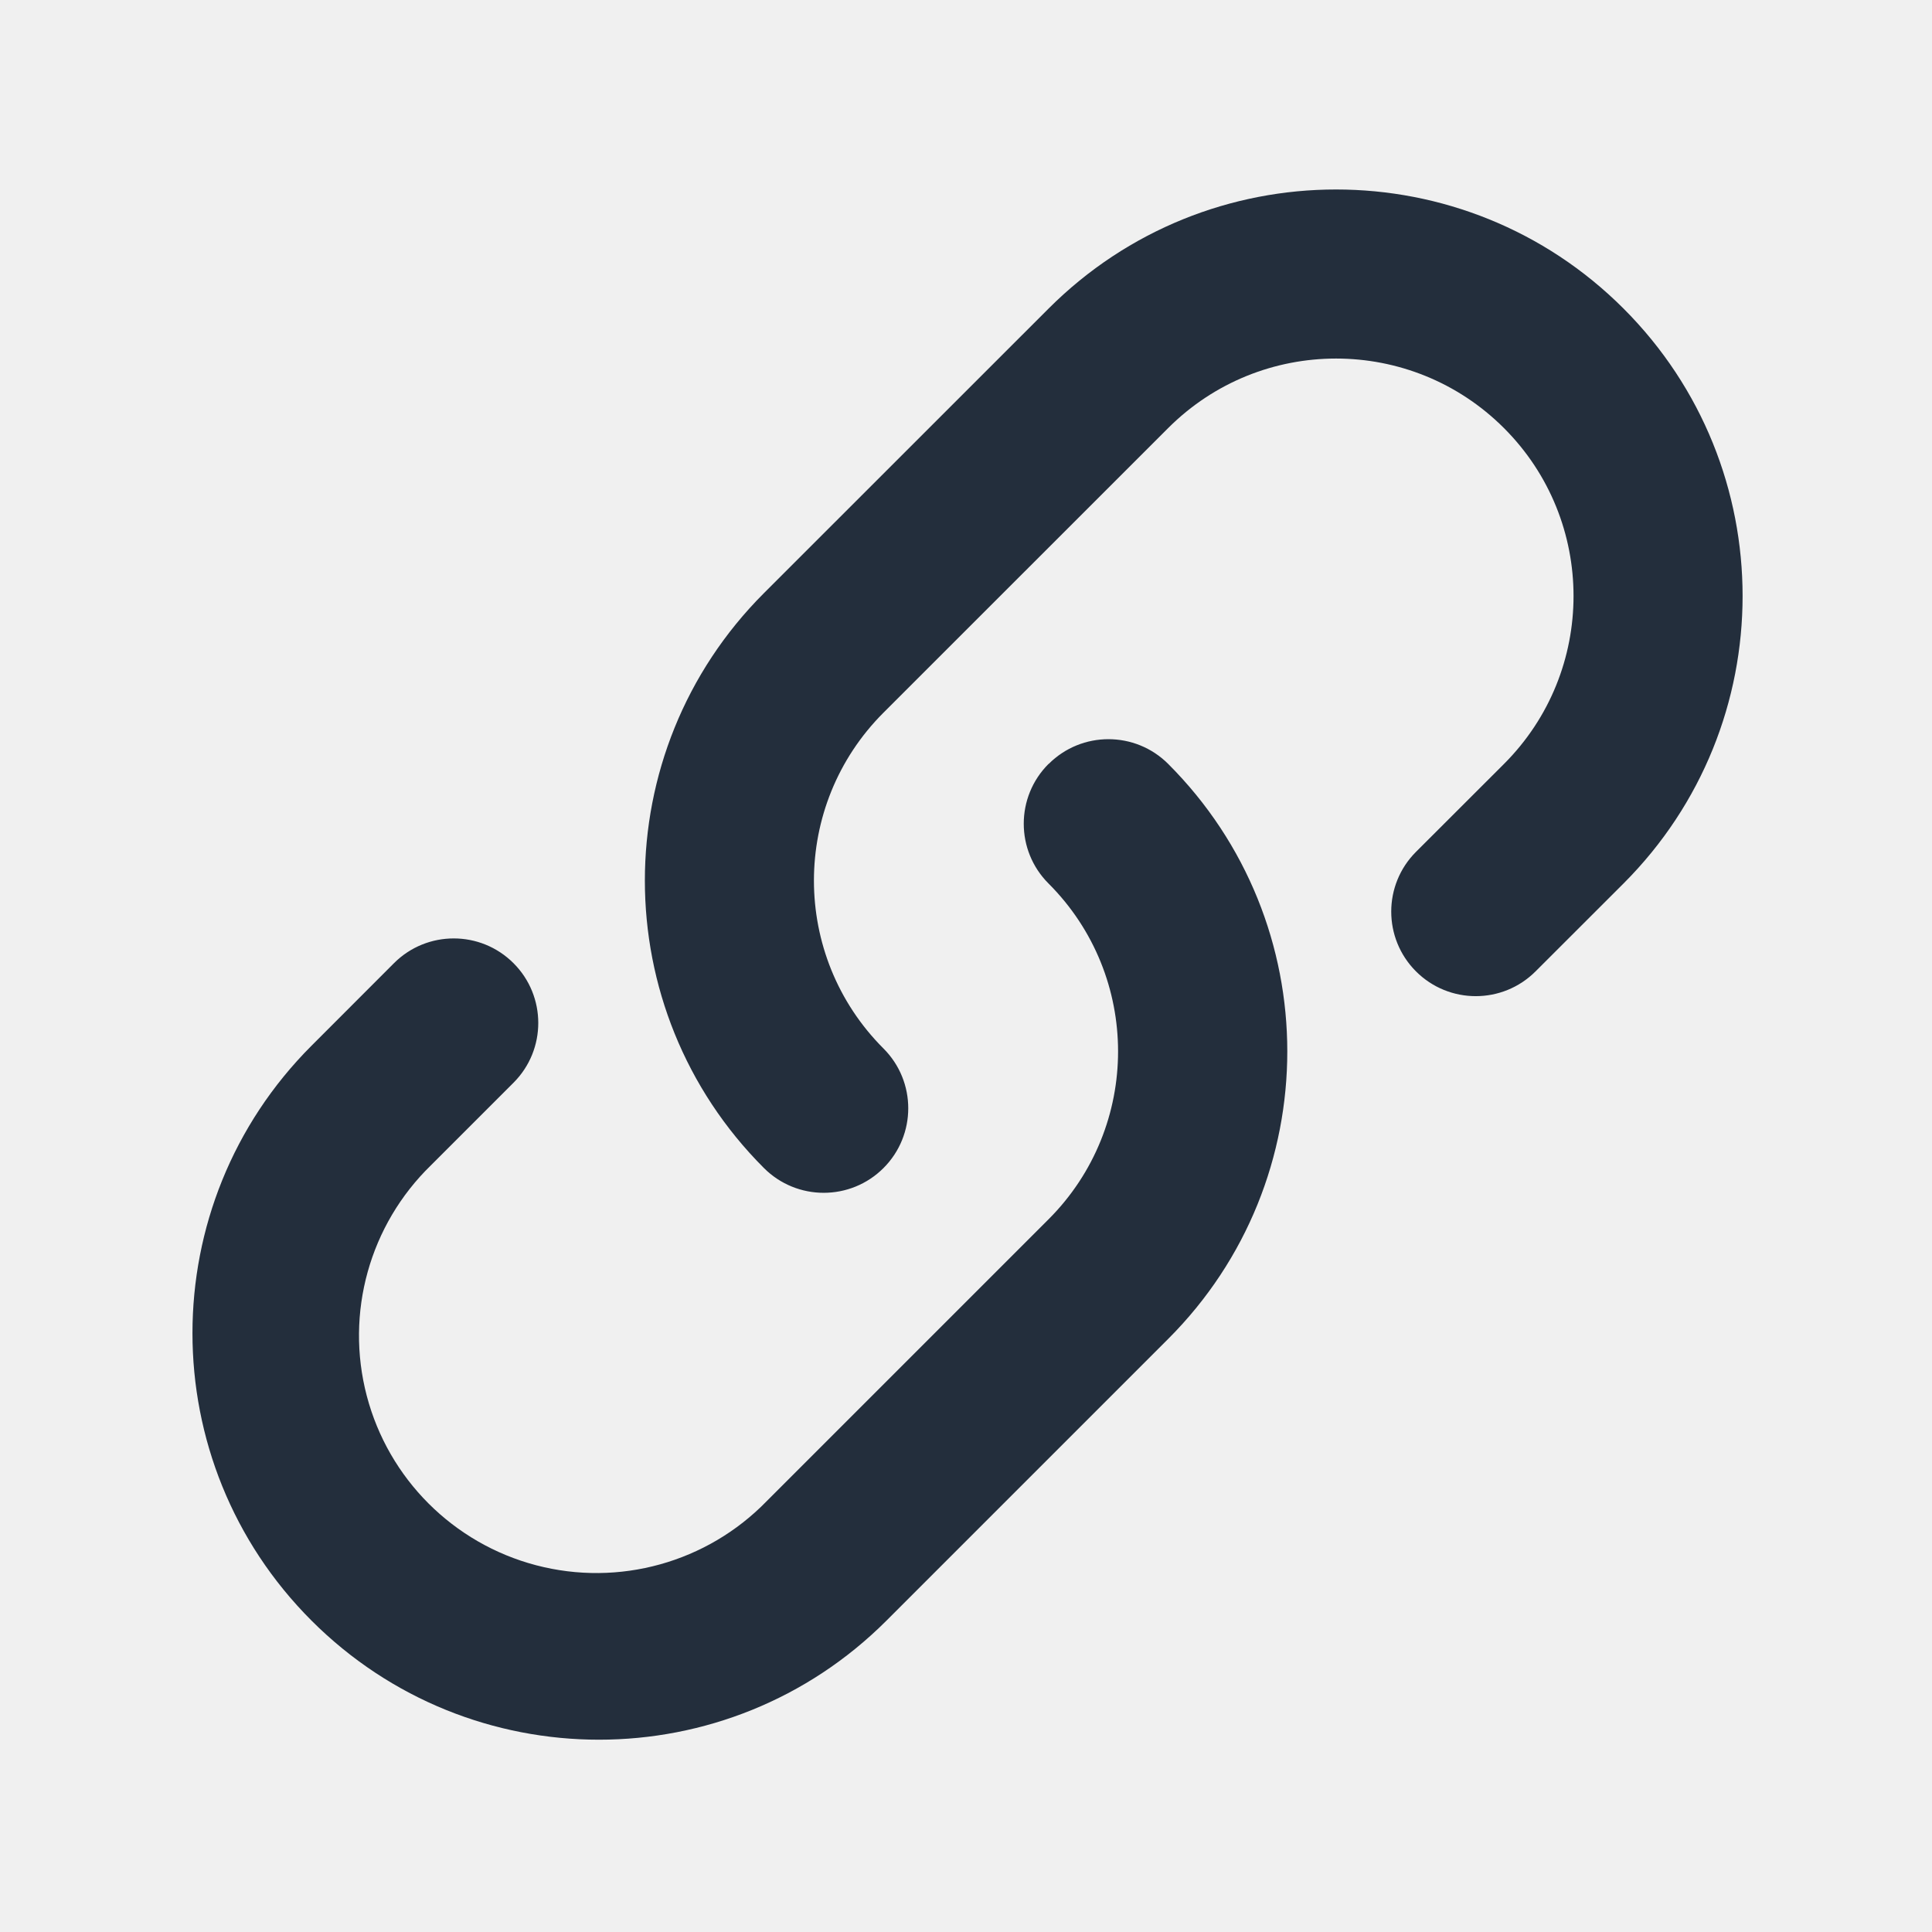
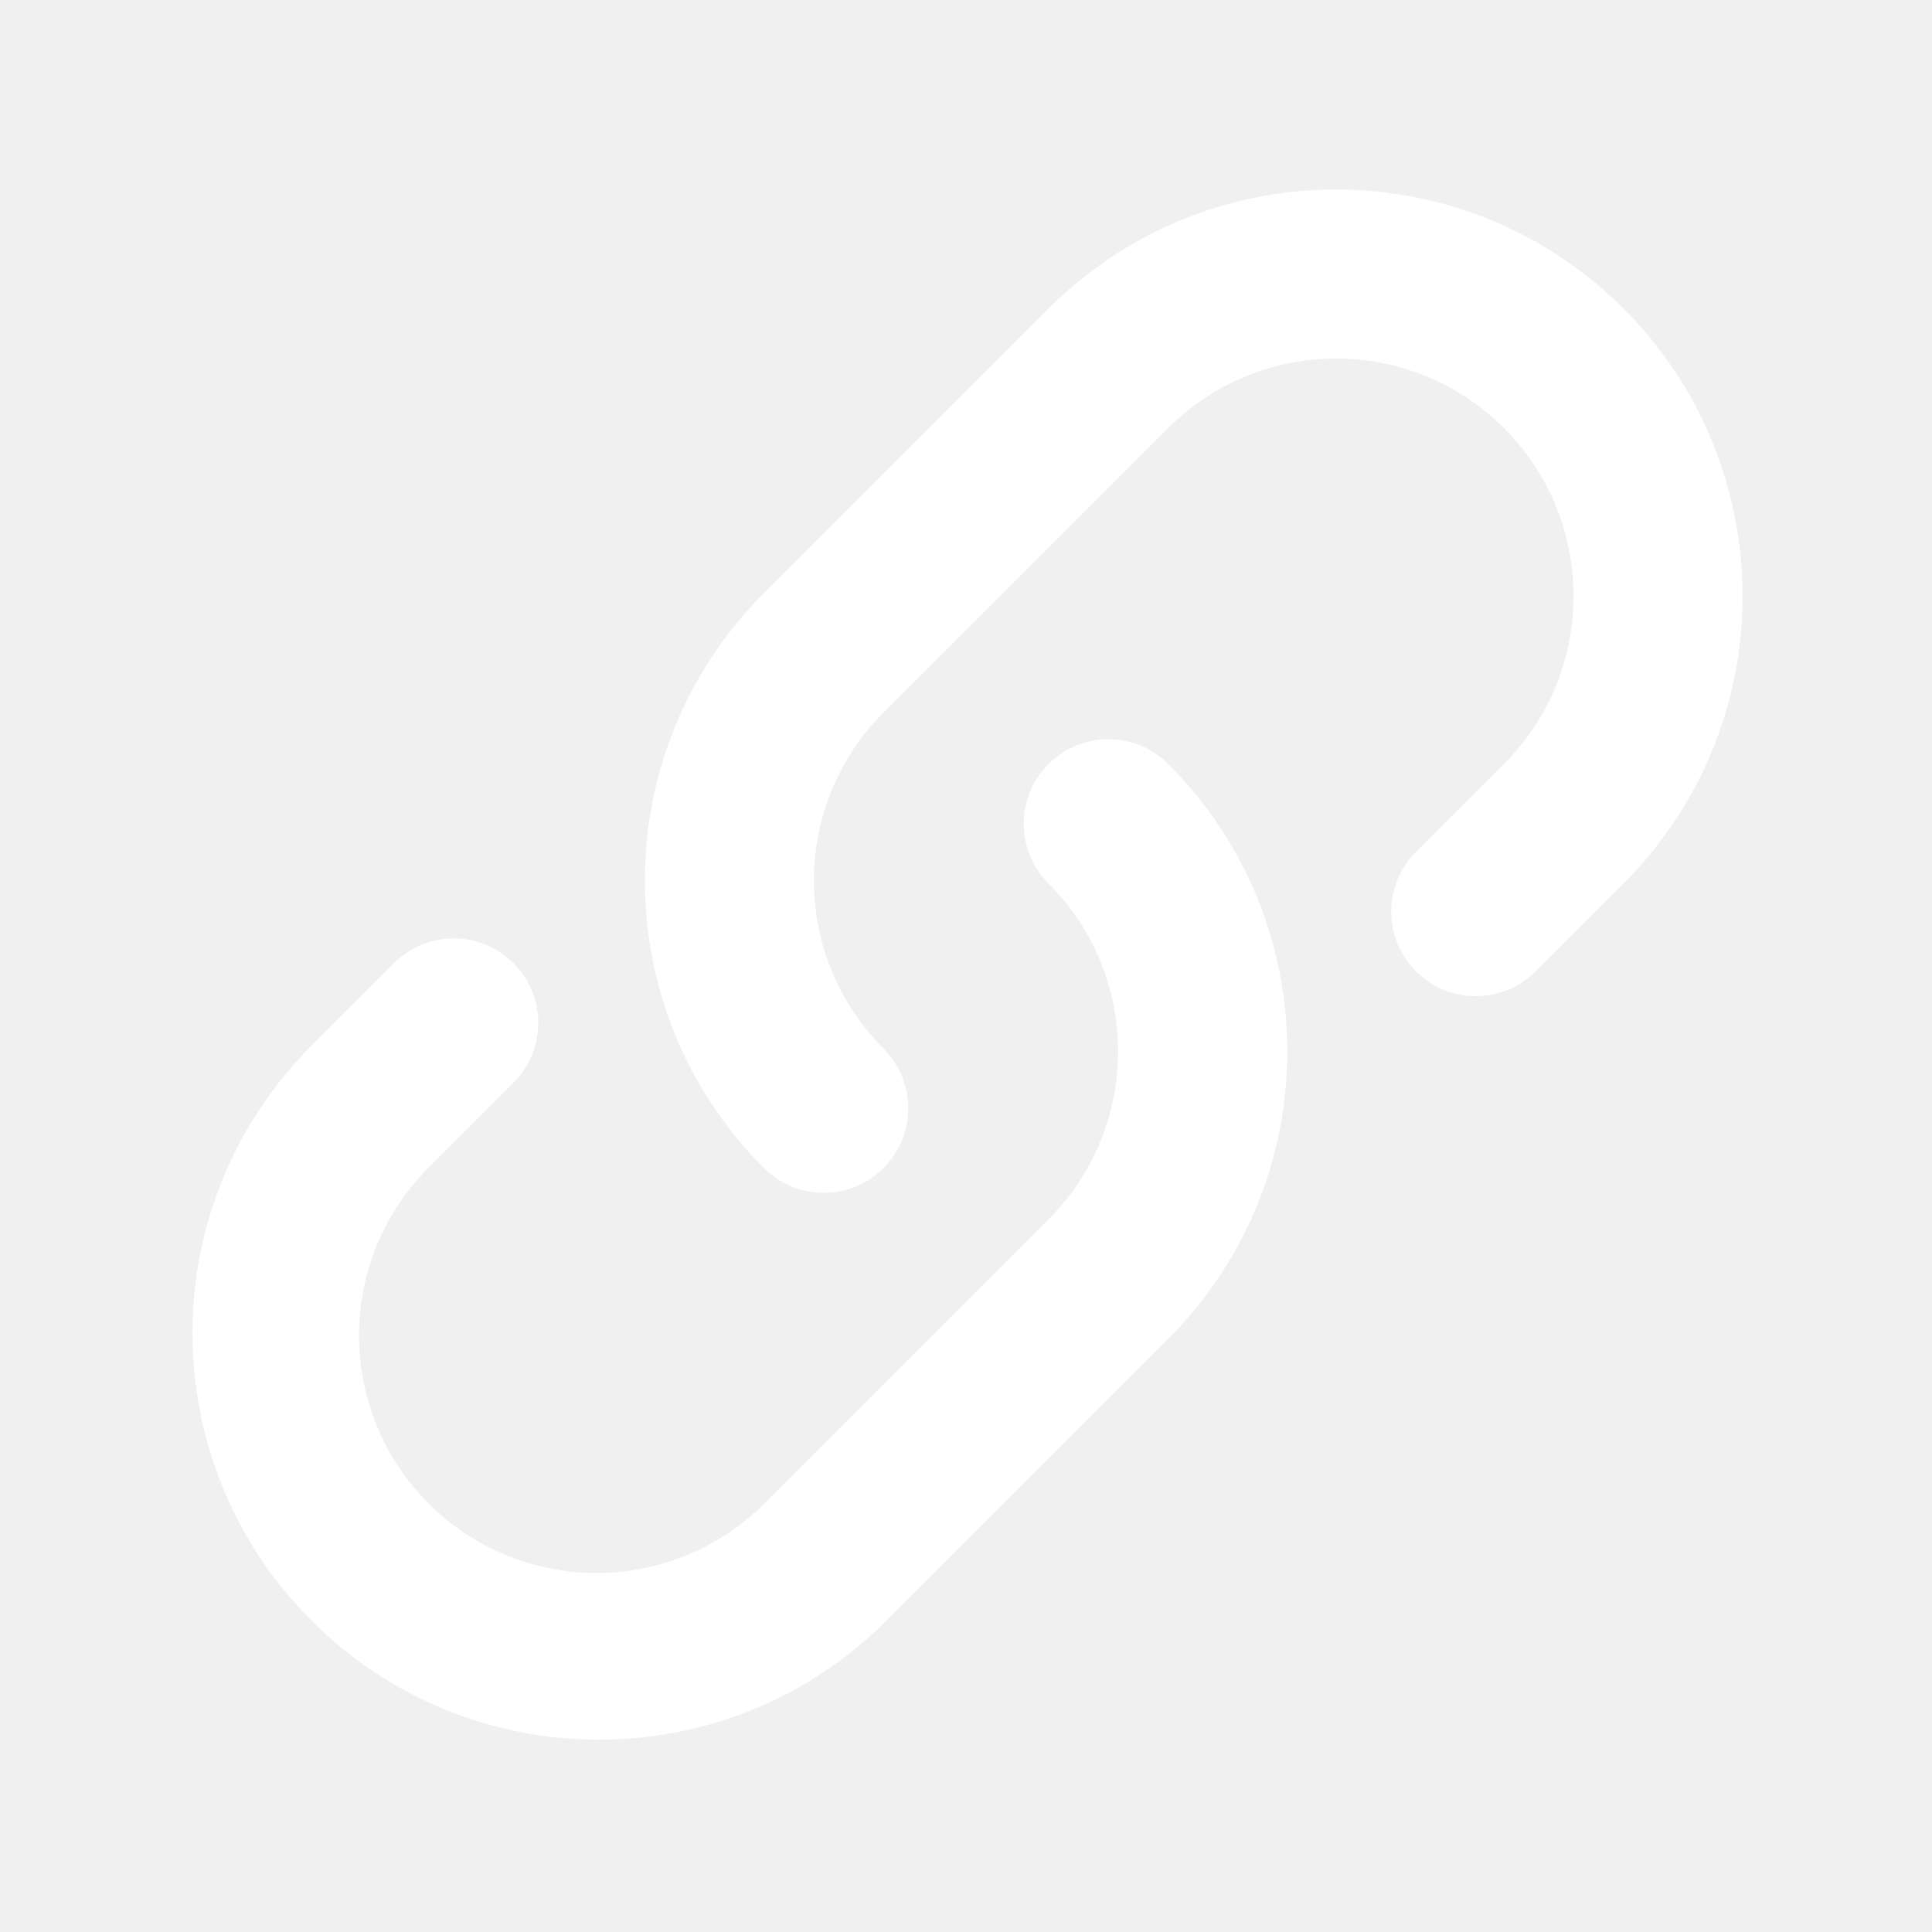
- <svg xmlns="http://www.w3.org/2000/svg" viewBox="0 0 24 24" fill="#232e3c">
+ <svg xmlns="http://www.w3.org/2000/svg" viewBox="0 0 24 24" fill="#fff">
  <path fill-rule="evenodd" clip-rule="evenodd" d="M10.975 14.51a1.05 1.05 0 0 0 0-1.485 2.95 2.95 0 0 1 0-4.172l3.536-3.535a2.95 2.95 0 1 1 4.172 4.172l-1.093 1.092a1.05 1.05 0 0 0 1.485 1.485l1.093-1.092a5.05 5.05 0 0 0-7.142-7.142L9.49 7.368a5.05 5.05 0 0 0 0 7.142c.41.41 1.075.41 1.485 0zm2.05-5.02a1.05 1.05 0 0 0 0 1.485 2.95 2.95 0 0 1 0 4.172l-3.5 3.5a2.95 2.95 0 1 1-4.171-4.172l1.025-1.025a1.05 1.05 0 0 0-1.485-1.485L3.87 12.99a5.05 5.05 0 0 0 7.142 7.142l3.5-3.5a5.05 5.05 0 0 0 0-7.142 1.05 1.05 0 0 0-1.485 0z" fill="#fff&gt;" />
</svg>
